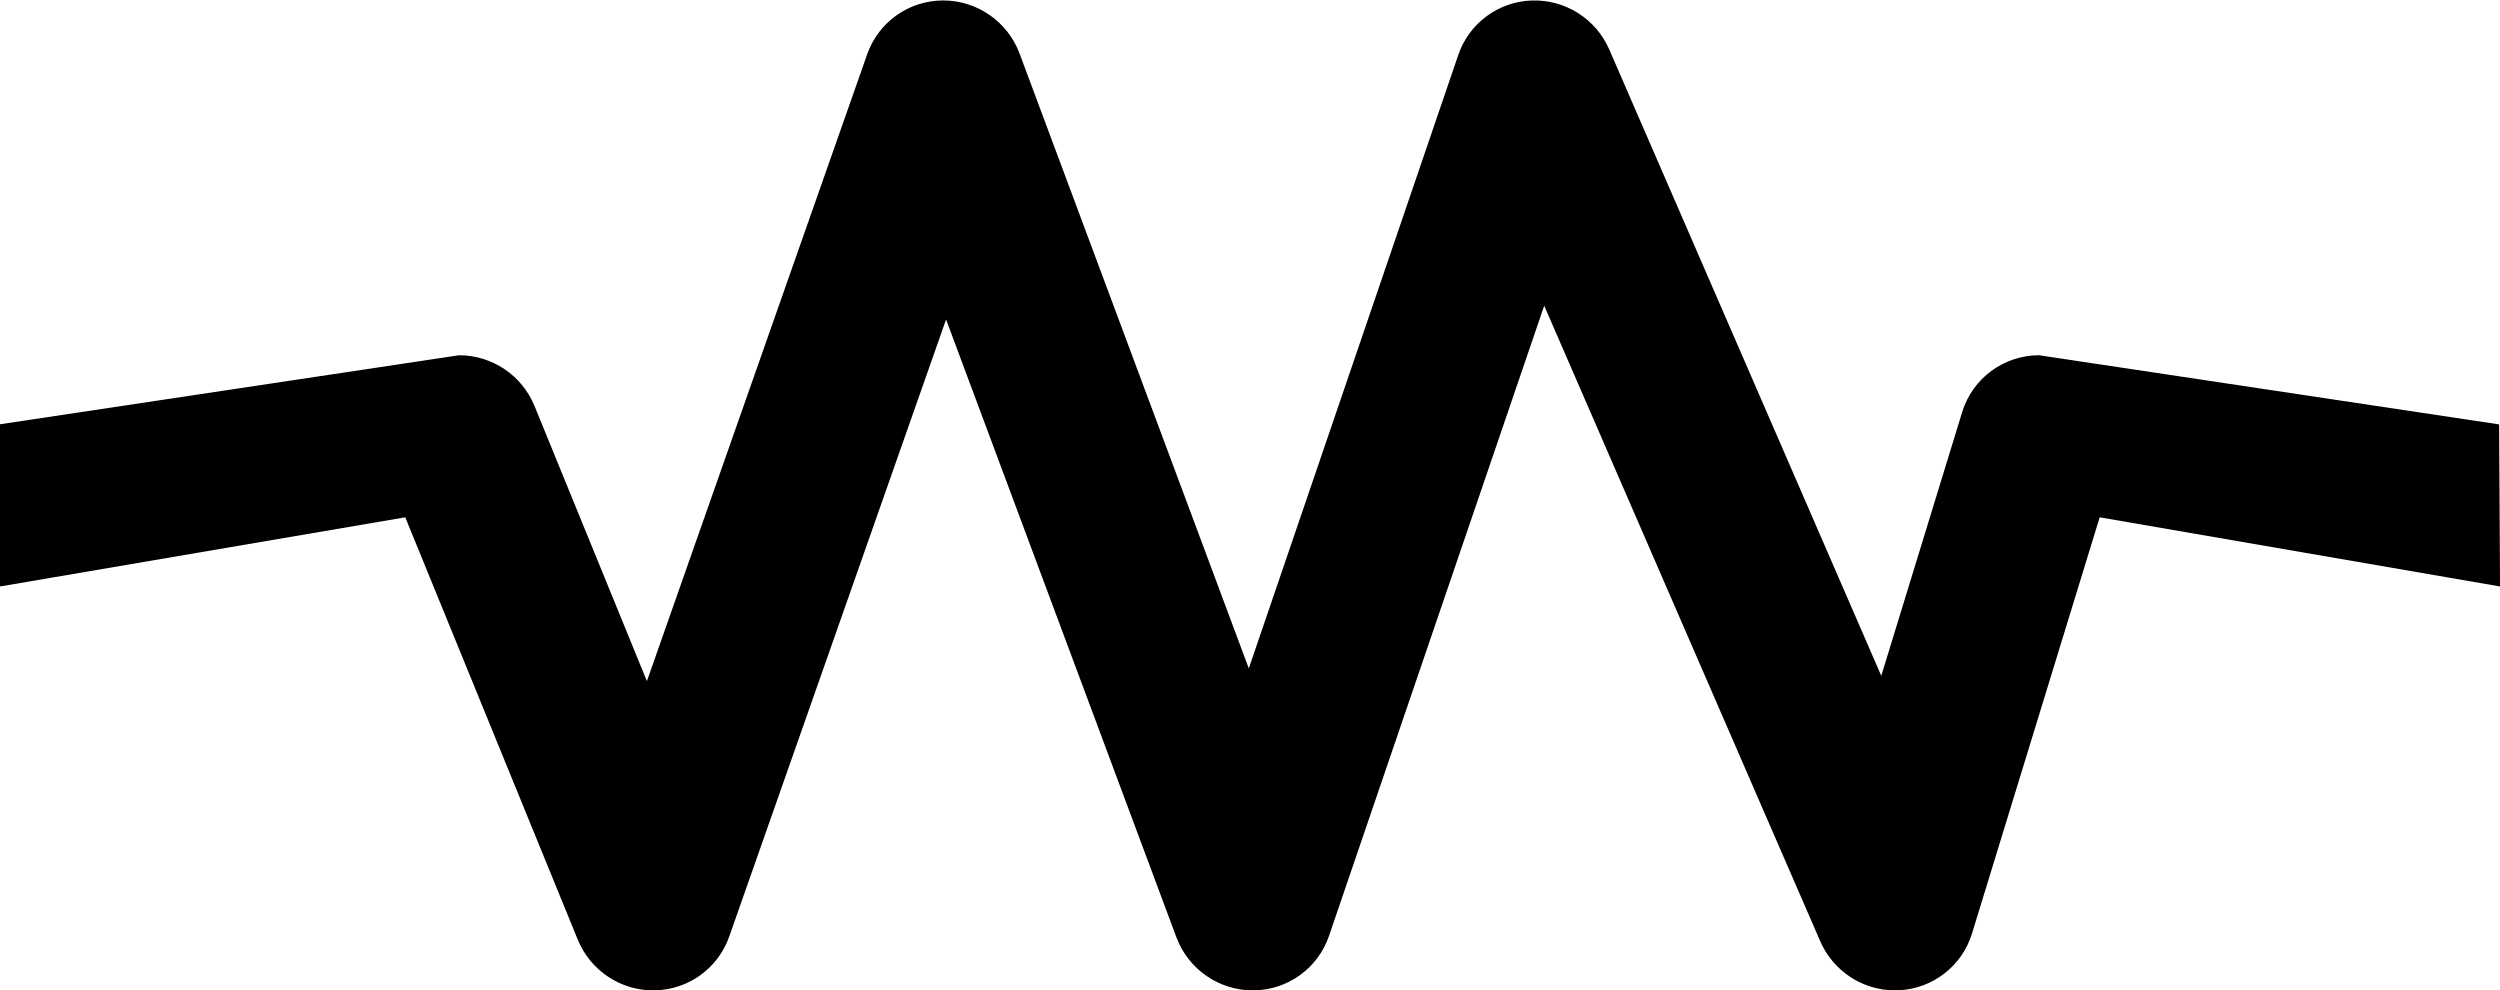
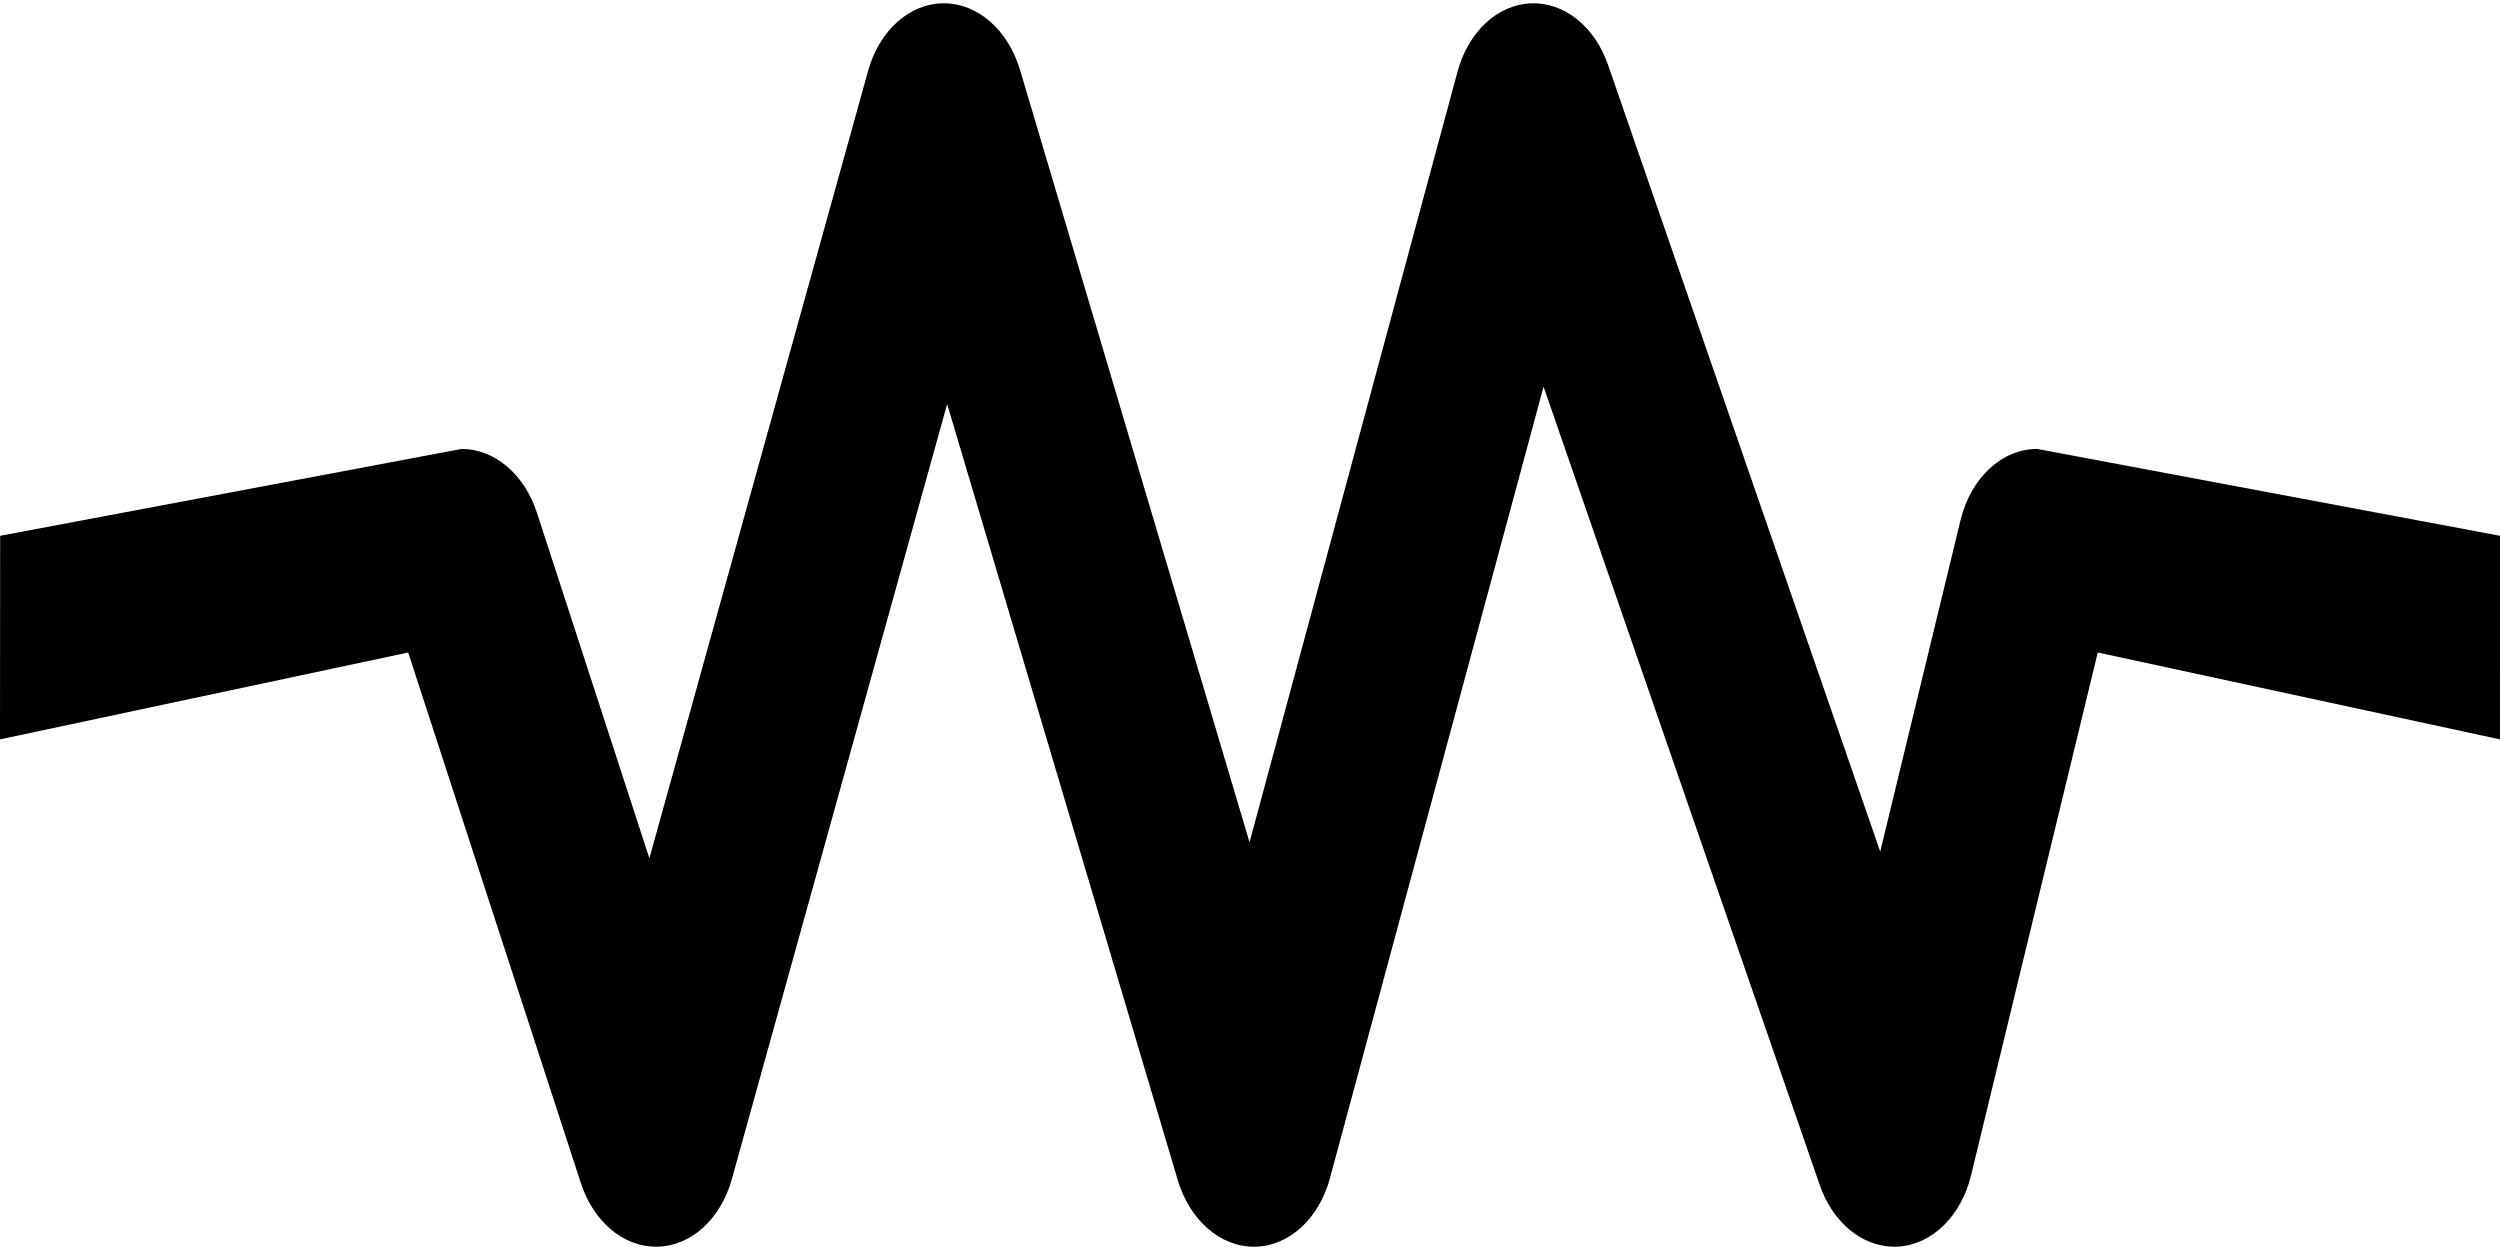
- <svg xmlns="http://www.w3.org/2000/svg" viewBox="0 139.77 462.78 183.25">
-   <g id="XMLID_21_" transform="matrix(1, 0, 0.005729001, 1, -1.340135, 0.08491701)" style="">
-     <path id="XMLID_904_" d="M 350.272 323.014 C 344.298 323.014 338.861 319.458 336.489 313.923 L 286.067 196.273 L 245.562 312.935 C 243.482 318.924 237.863 322.958 231.524 323.015 C 231.48 323.015 231.435 323.015 231.391 323.015 C 225.105 323.015 219.48 319.094 217.31 313.184 L 175.331 198.826 L 134.533 313.06 C 132.438 318.927 126.934 322.888 120.706 323.012 C 114.464 323.139 108.82 319.397 106.493 313.618 L 75.011 235.446 L -0.074 248.247 L -0.074 218.247 L 85.141 205.446 C 91.262 205.446 96.768 209.165 99.055 214.842 L 119.566 265.772 L 161.012 149.724 C 163.136 143.777 168.757 139.797 175.072 139.769 C 175.094 139.769 175.116 139.769 175.138 139.769 C 181.427 139.769 187.05 143.692 189.219 149.6 L 230.998 263.414 L 270.429 149.849 C 272.461 143.998 277.88 139.997 284.069 139.778 C 290.272 139.561 295.946 143.167 298.386 148.86 L 348.069 264.787 L 363.323 215.972 C 365.28 209.71 371.079 205.446 377.64 205.446 L 462.707 218.247 L 462.707 248.247 L 388.668 235.446 L 364.592 312.489 C 362.719 318.483 357.311 322.675 351.039 322.995 C 350.784 323.007 350.527 323.014 350.272 323.014 Z" />
+ <svg xmlns="http://www.w3.org/2000/svg" viewBox="0 0 400 200">
+   <g id="XMLID_21_" transform="matrix(1, 0, 0.005729001, 1, -1.340135, 0.08491702)">
+     <path id="XMLID_904_" d="M 303.292 199.388 C 298.145 199.388 293.458 195.528 291.414 189.518 L 247.956 61.786 L 213.046 188.446 C 211.252 194.947 206.41 199.327 200.946 199.39 C 200.907 199.39 200.87 199.39 200.832 199.39 C 195.414 199.39 190.567 195.132 188.696 188.716 L 152.514 64.559 L 117.352 188.581 C 115.547 194.951 110.802 199.251 105.435 199.386 C 100.055 199.524 95.191 195.461 93.186 189.186 L 66.051 104.316 L 0.664 118.215 L 0.872 85.643 L 74.782 71.745 C 80.058 71.745 84.804 75.783 86.775 81.946 L 104.453 137.241 L 140.173 11.248 C 142.005 4.792 146.849 0.472 152.291 0.441 C 152.31 0.441 152.329 0.441 152.348 0.441 C 157.769 0.441 162.616 4.699 164.484 11.113 L 200.493 134.681 L 234.477 11.384 C 236.229 5.032 240.901 0.689 246.233 0.451 C 251.58 0.214 256.472 4.13 258.573 10.311 L 301.394 136.171 L 314.541 83.173 C 316.227 76.375 321.226 71.745 326.881 71.745 L 400.854 85.643 L 400.66 118.215 L 336.385 104.316 L 315.635 187.961 C 314.02 194.468 309.359 199.02 303.953 199.368 C 303.734 199.381 303.512 199.388 303.292 199.388 Z" style="" />
  </g>
</svg>
